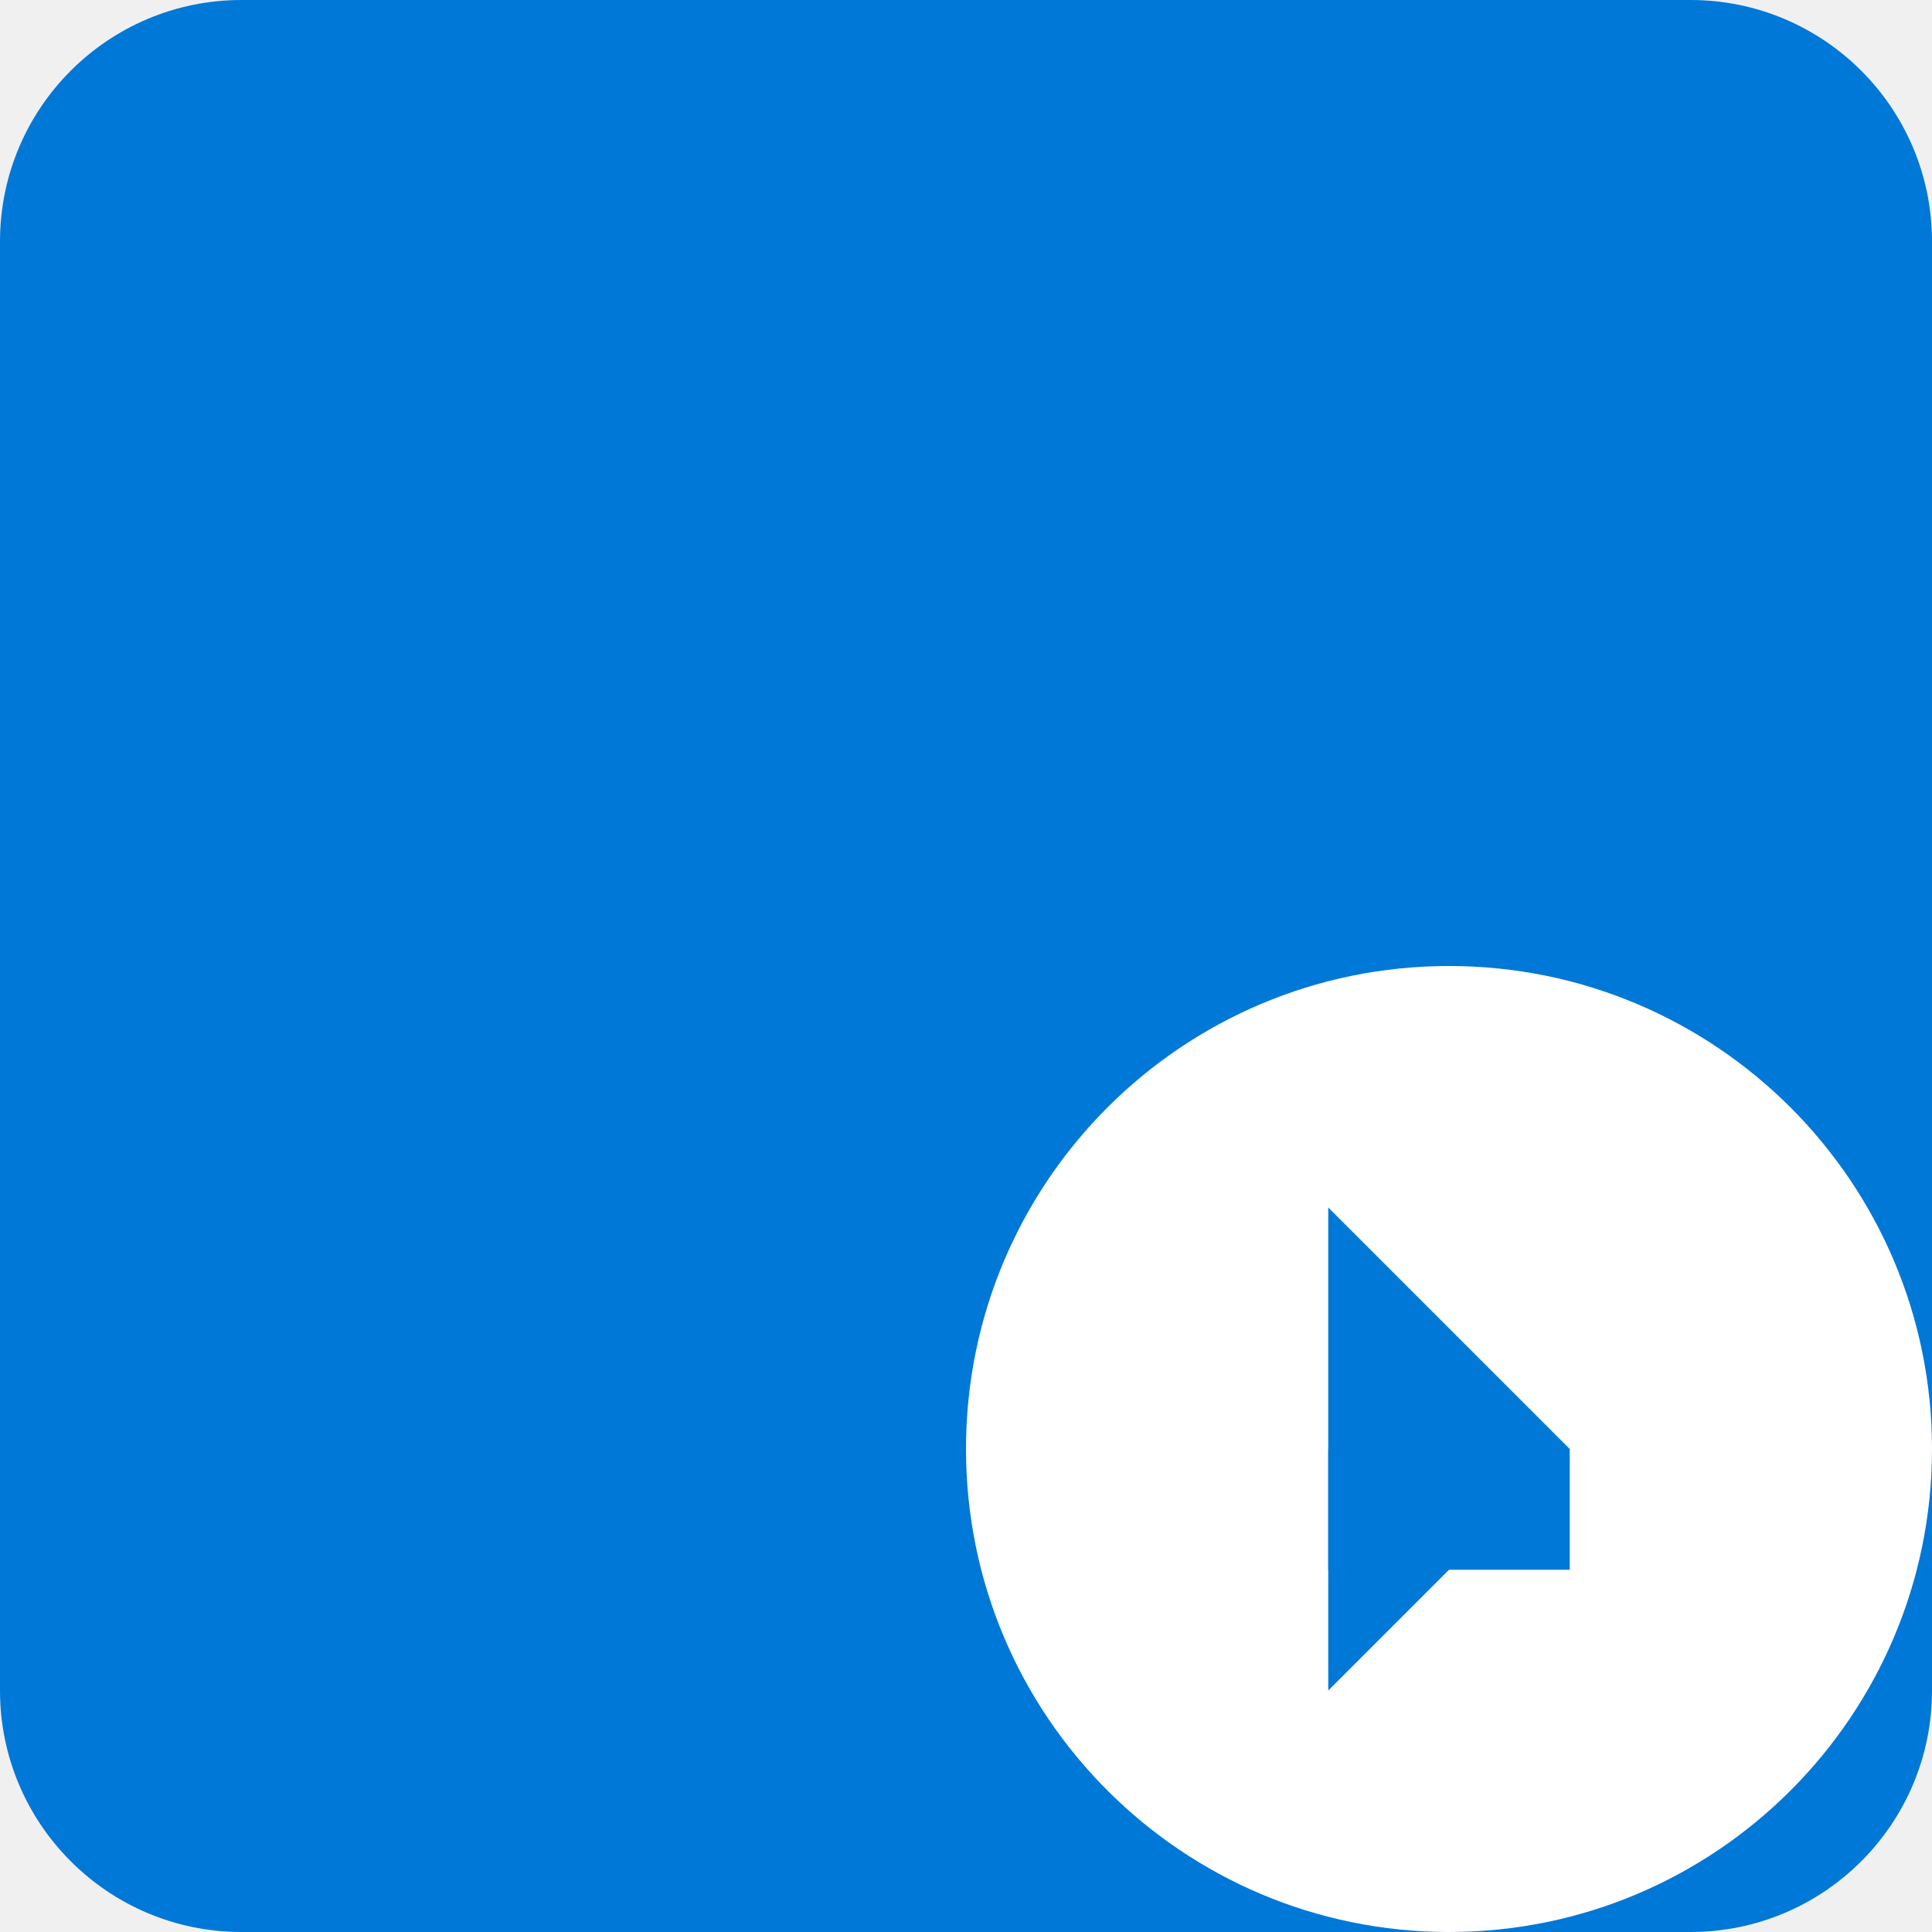
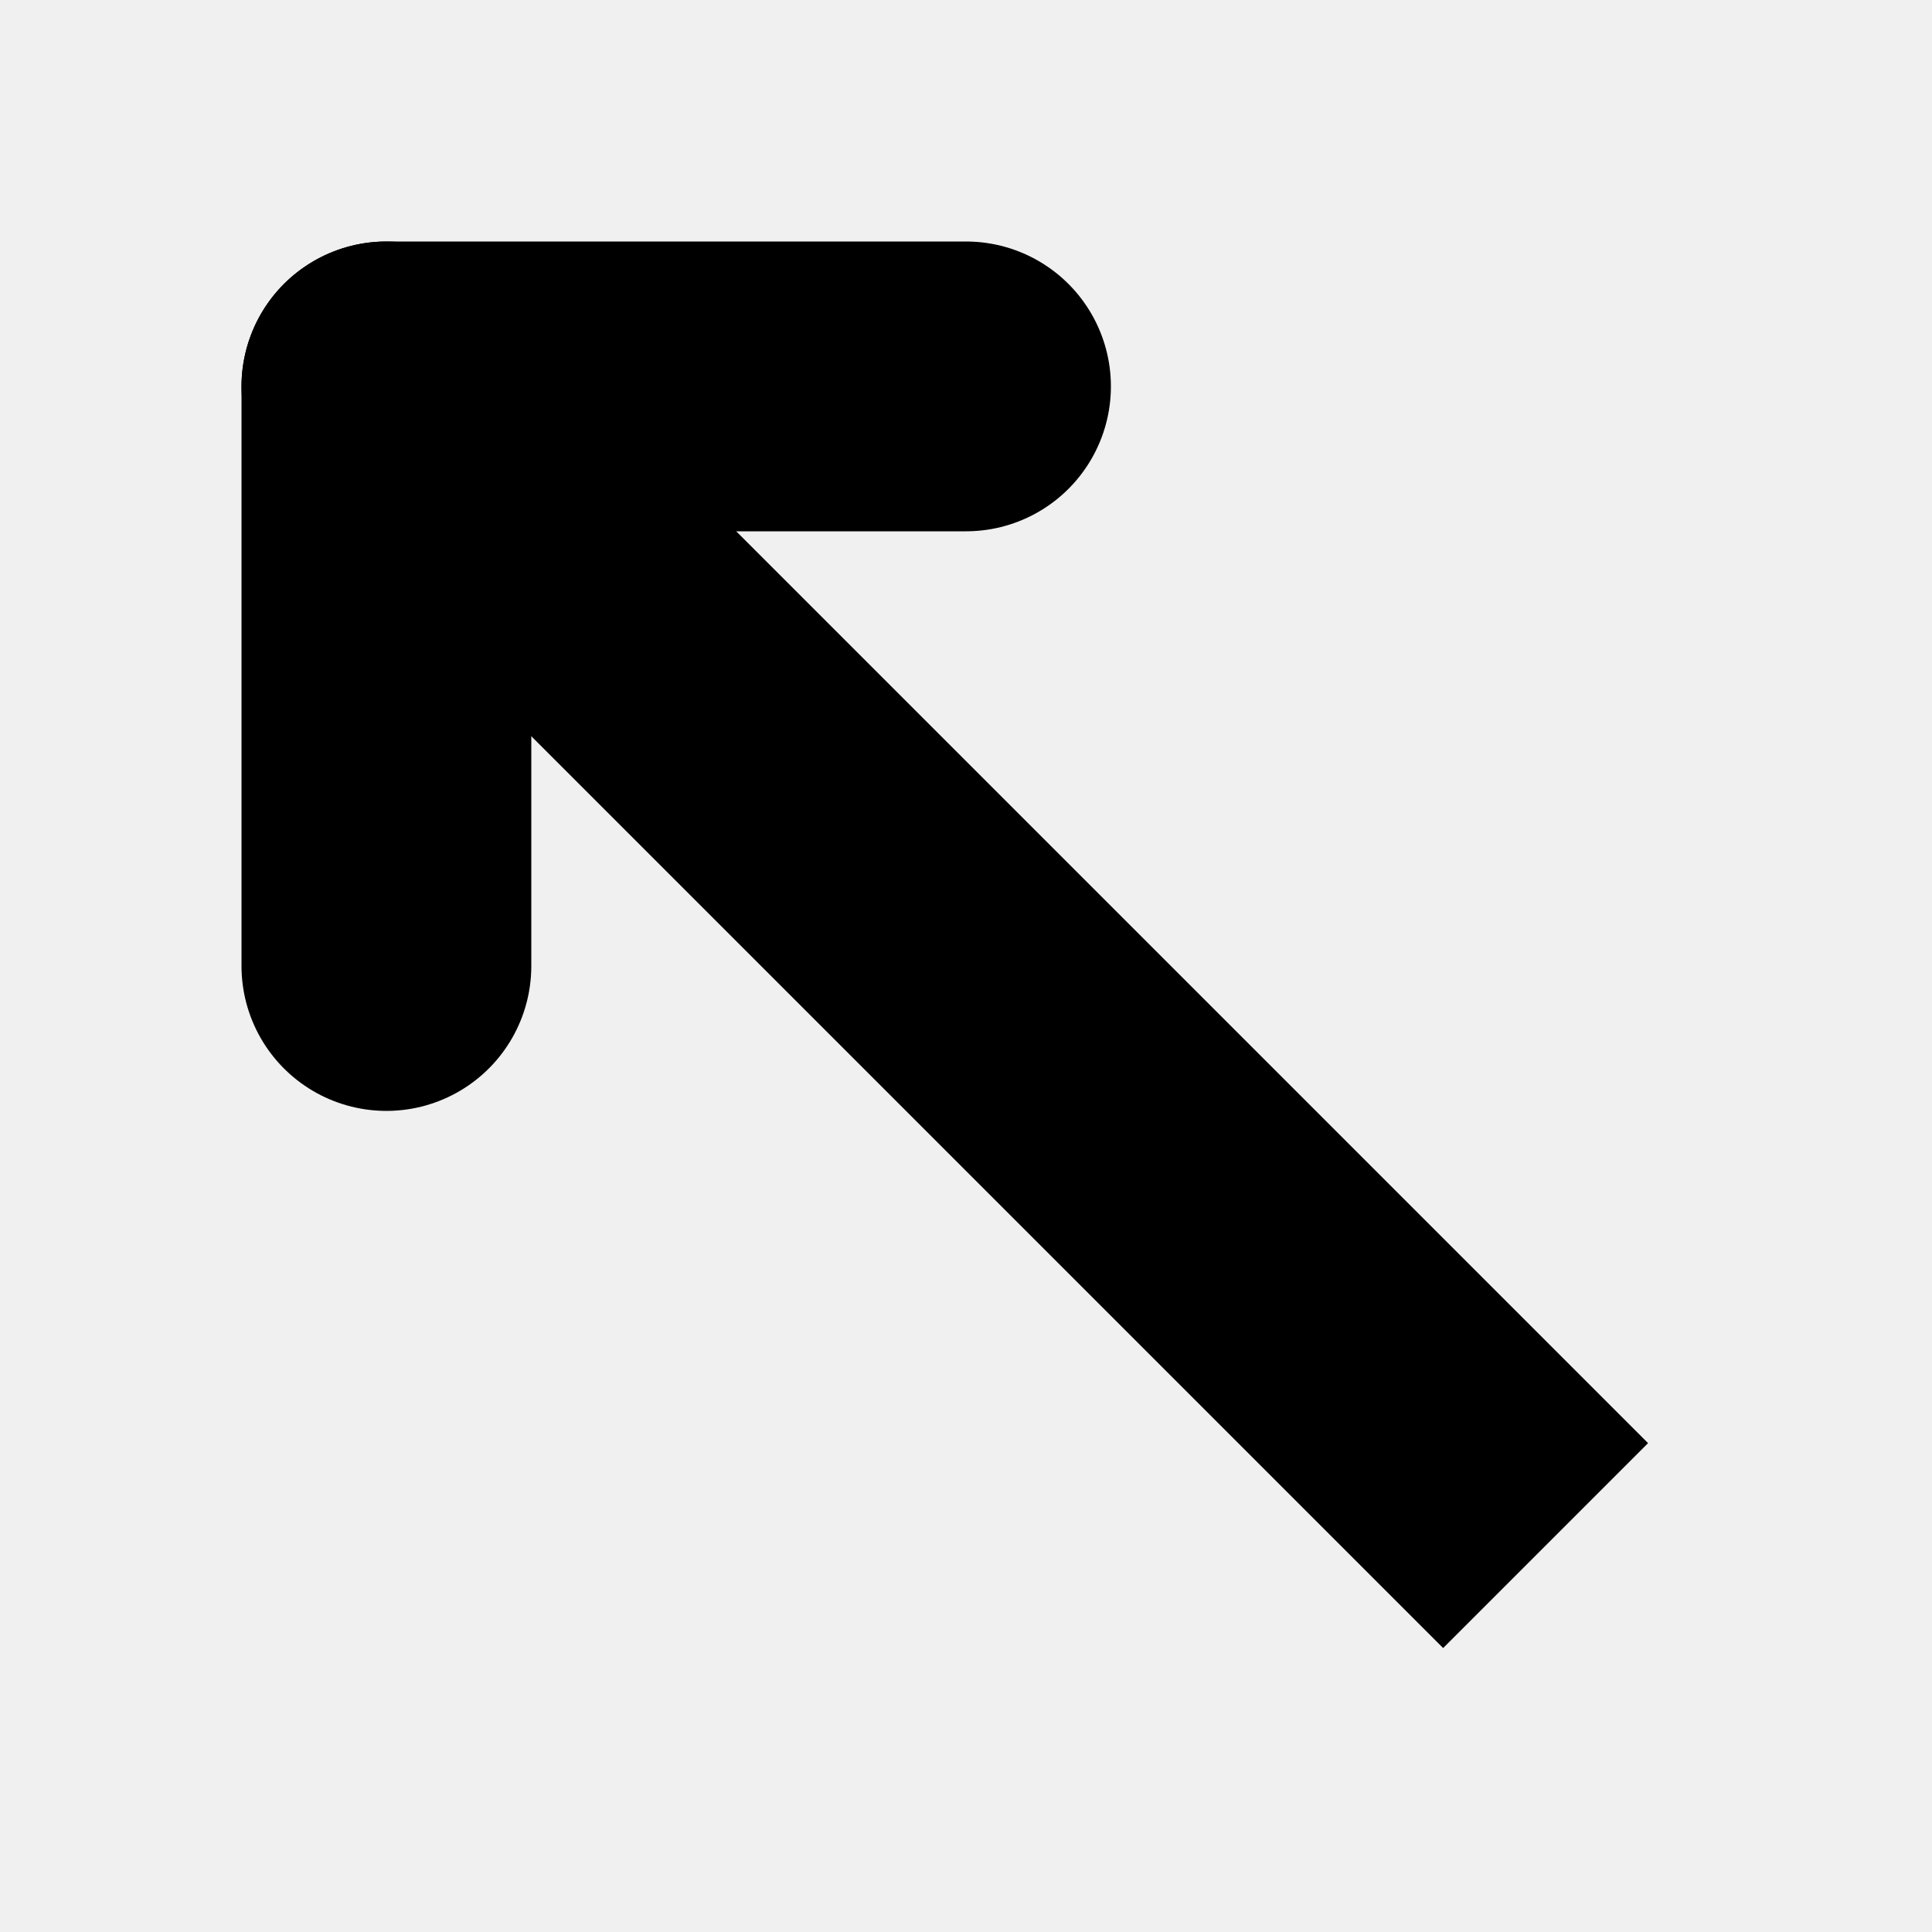
- <svg xmlns="http://www.w3.org/2000/svg" width="64" height="64">
-   <rect x="0" y="0" width="64" height="64" rx="8" fill="#0078D7" />
-   <circle cx="48" cy="48" r="16" fill="white" />
-   <polygon points="44,40 52,48 44,56" fill="#0078D7" />
-   <rect x="44" y="48" width="8" height="4" fill="#0078D7" />
+ <svg xmlns="http://www.w3.org/2000/svg" width="100" height="100" viewBox="0 0 100 100">
+   <line x1="80" y1="80" x2="20" y2="20" stroke="black" stroke-width="15" />
+   <line x1="20" y1="20" x2="50" y2="20" stroke="black" stroke-width="15" stroke-linecap="round" />
+   <line x1="20" y1="20" x2="20" y2="50" stroke="black" stroke-width="15" stroke-linecap="round" />
</svg>
